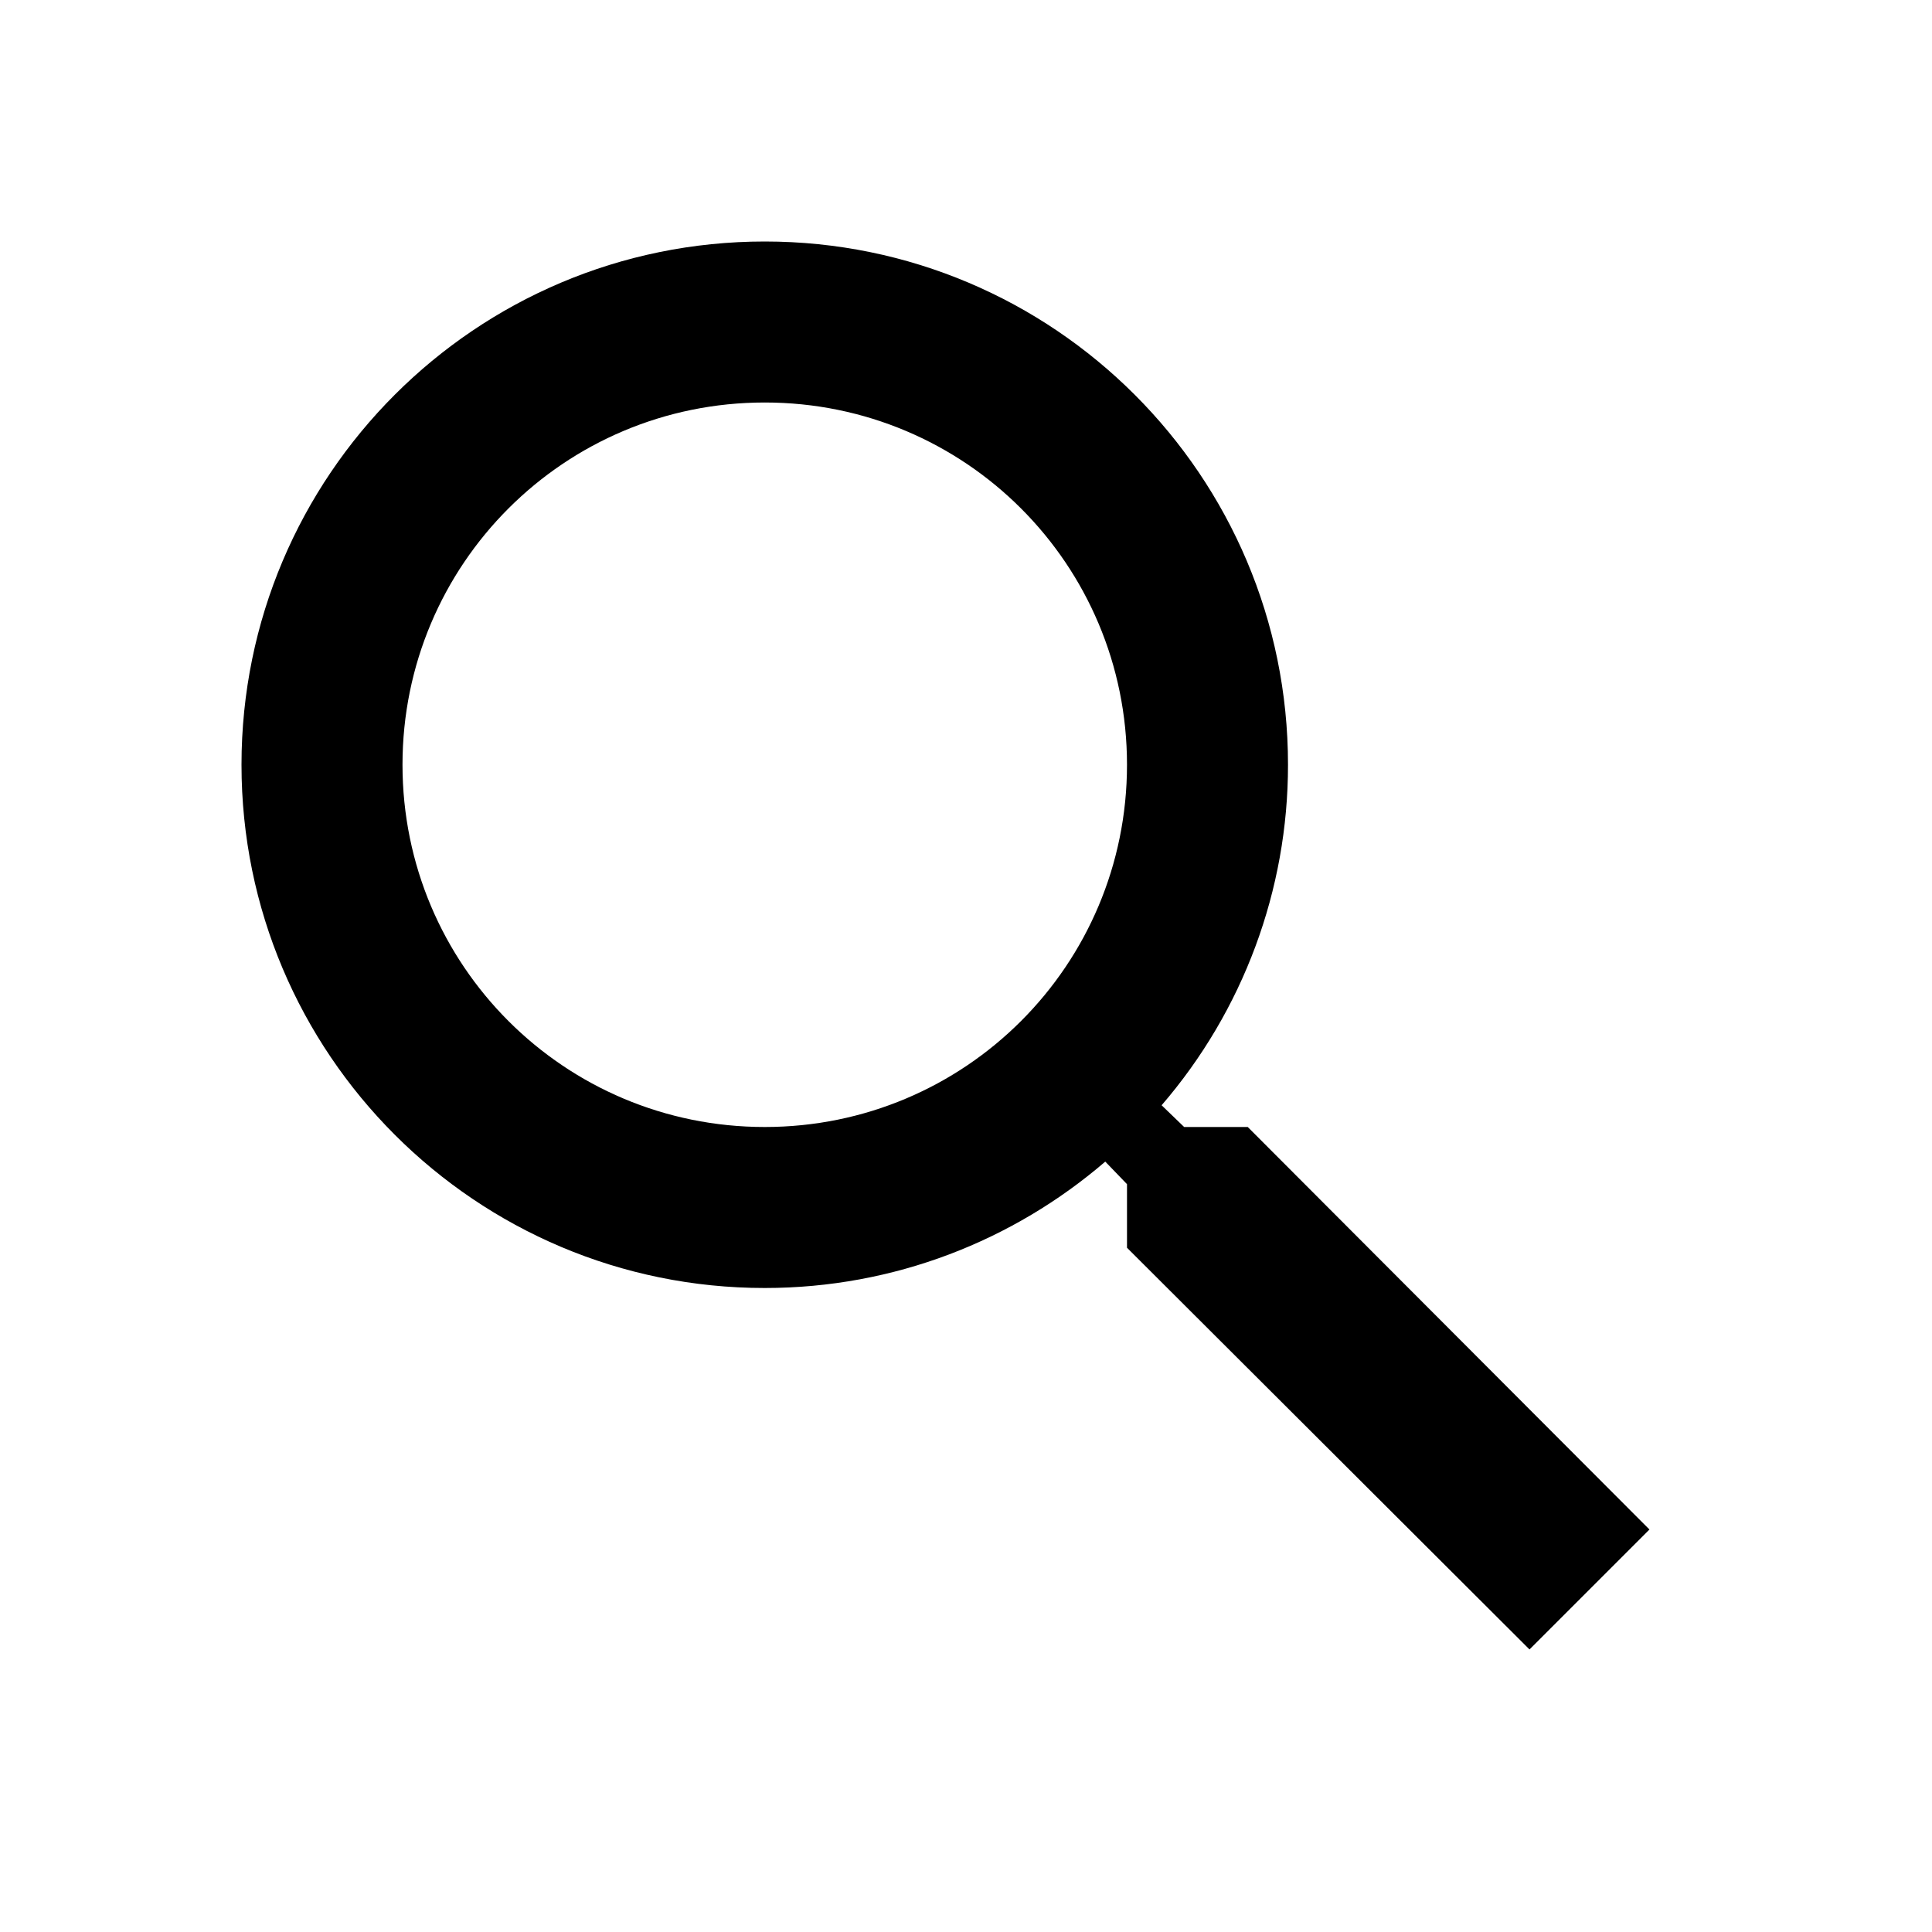
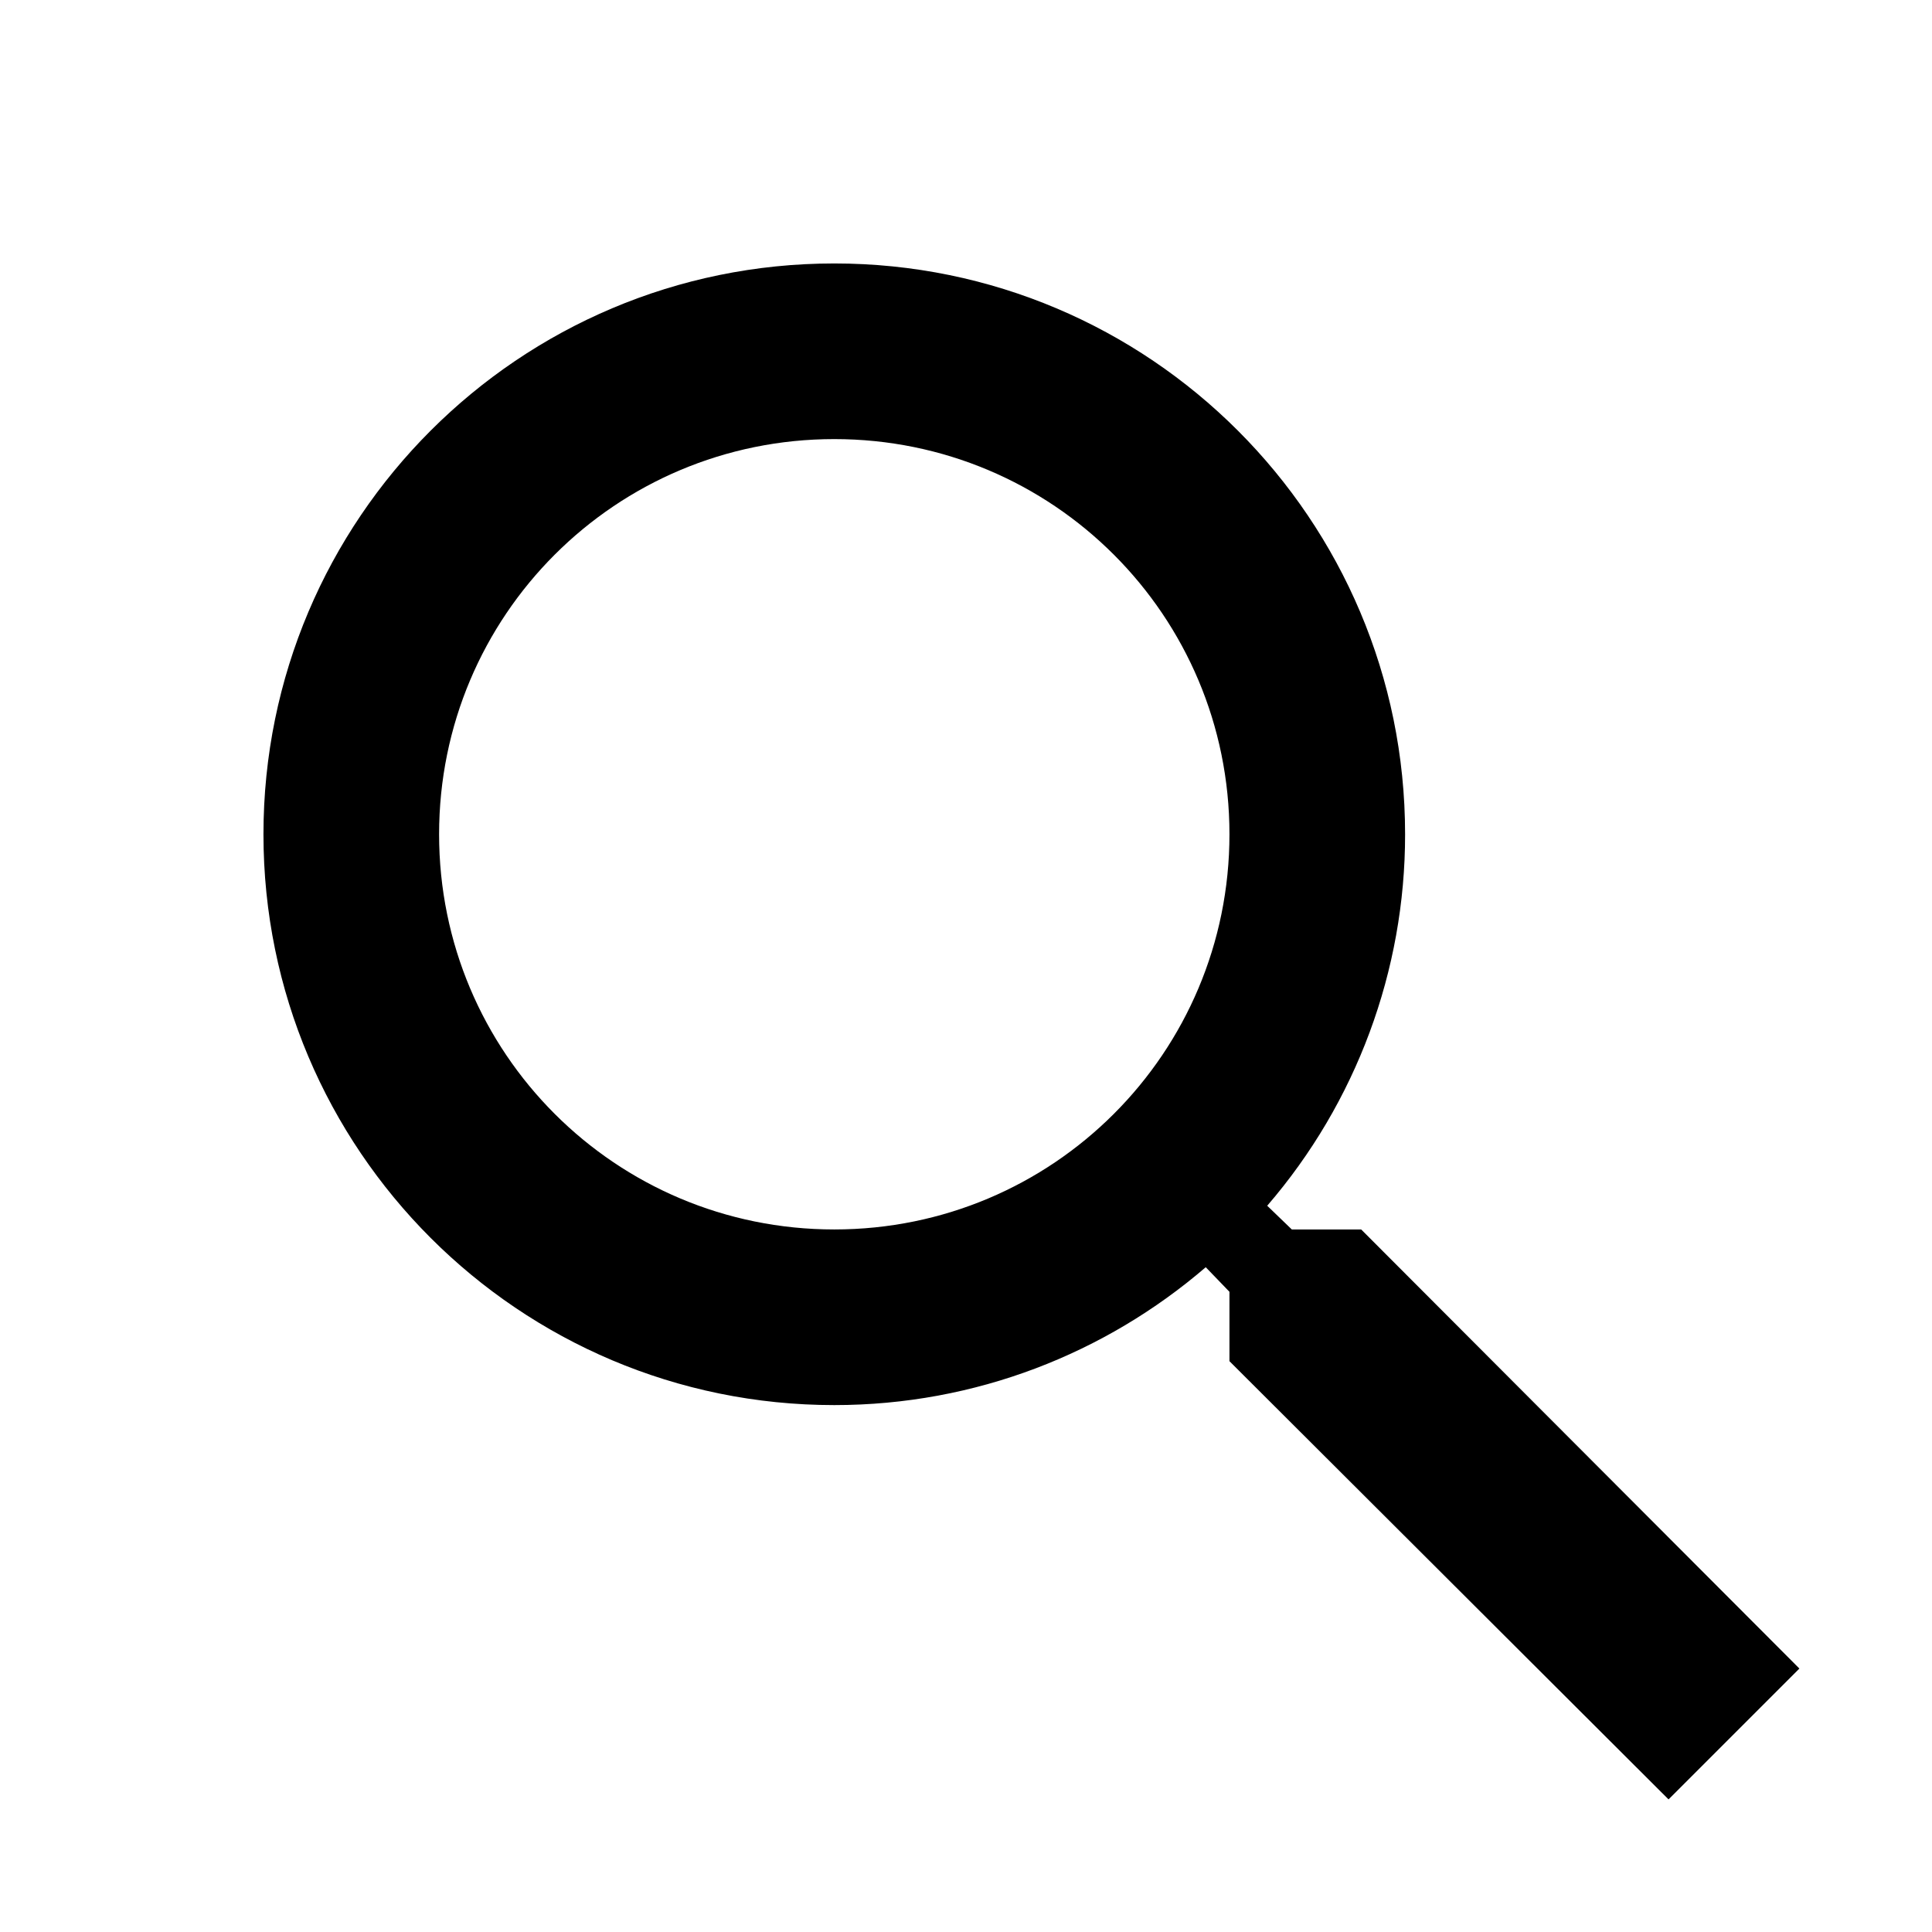
- <svg xmlns="http://www.w3.org/2000/svg" focusable="false" viewBox="0 0 24 24">
+ <svg xmlns="http://www.w3.org/2000/svg" focusable="false" viewBox="0 0 22 22">
  <path d="M15.5 14h-.79l-.28-.27A6.471 6.471 0 0 0 16 9.5 6.5 6.5 0 1 0 9.5 16c1.61 0 3.09-.59 4.23-1.57l.27.28v.79l5 4.99L20.49 19l-4.99-5zm-6 0C7.01 14 5 11.99 5 9.5S7.01 5 9.5 5 14 7.01 14 9.5 11.99 14 9.5 14z" />
</svg>
